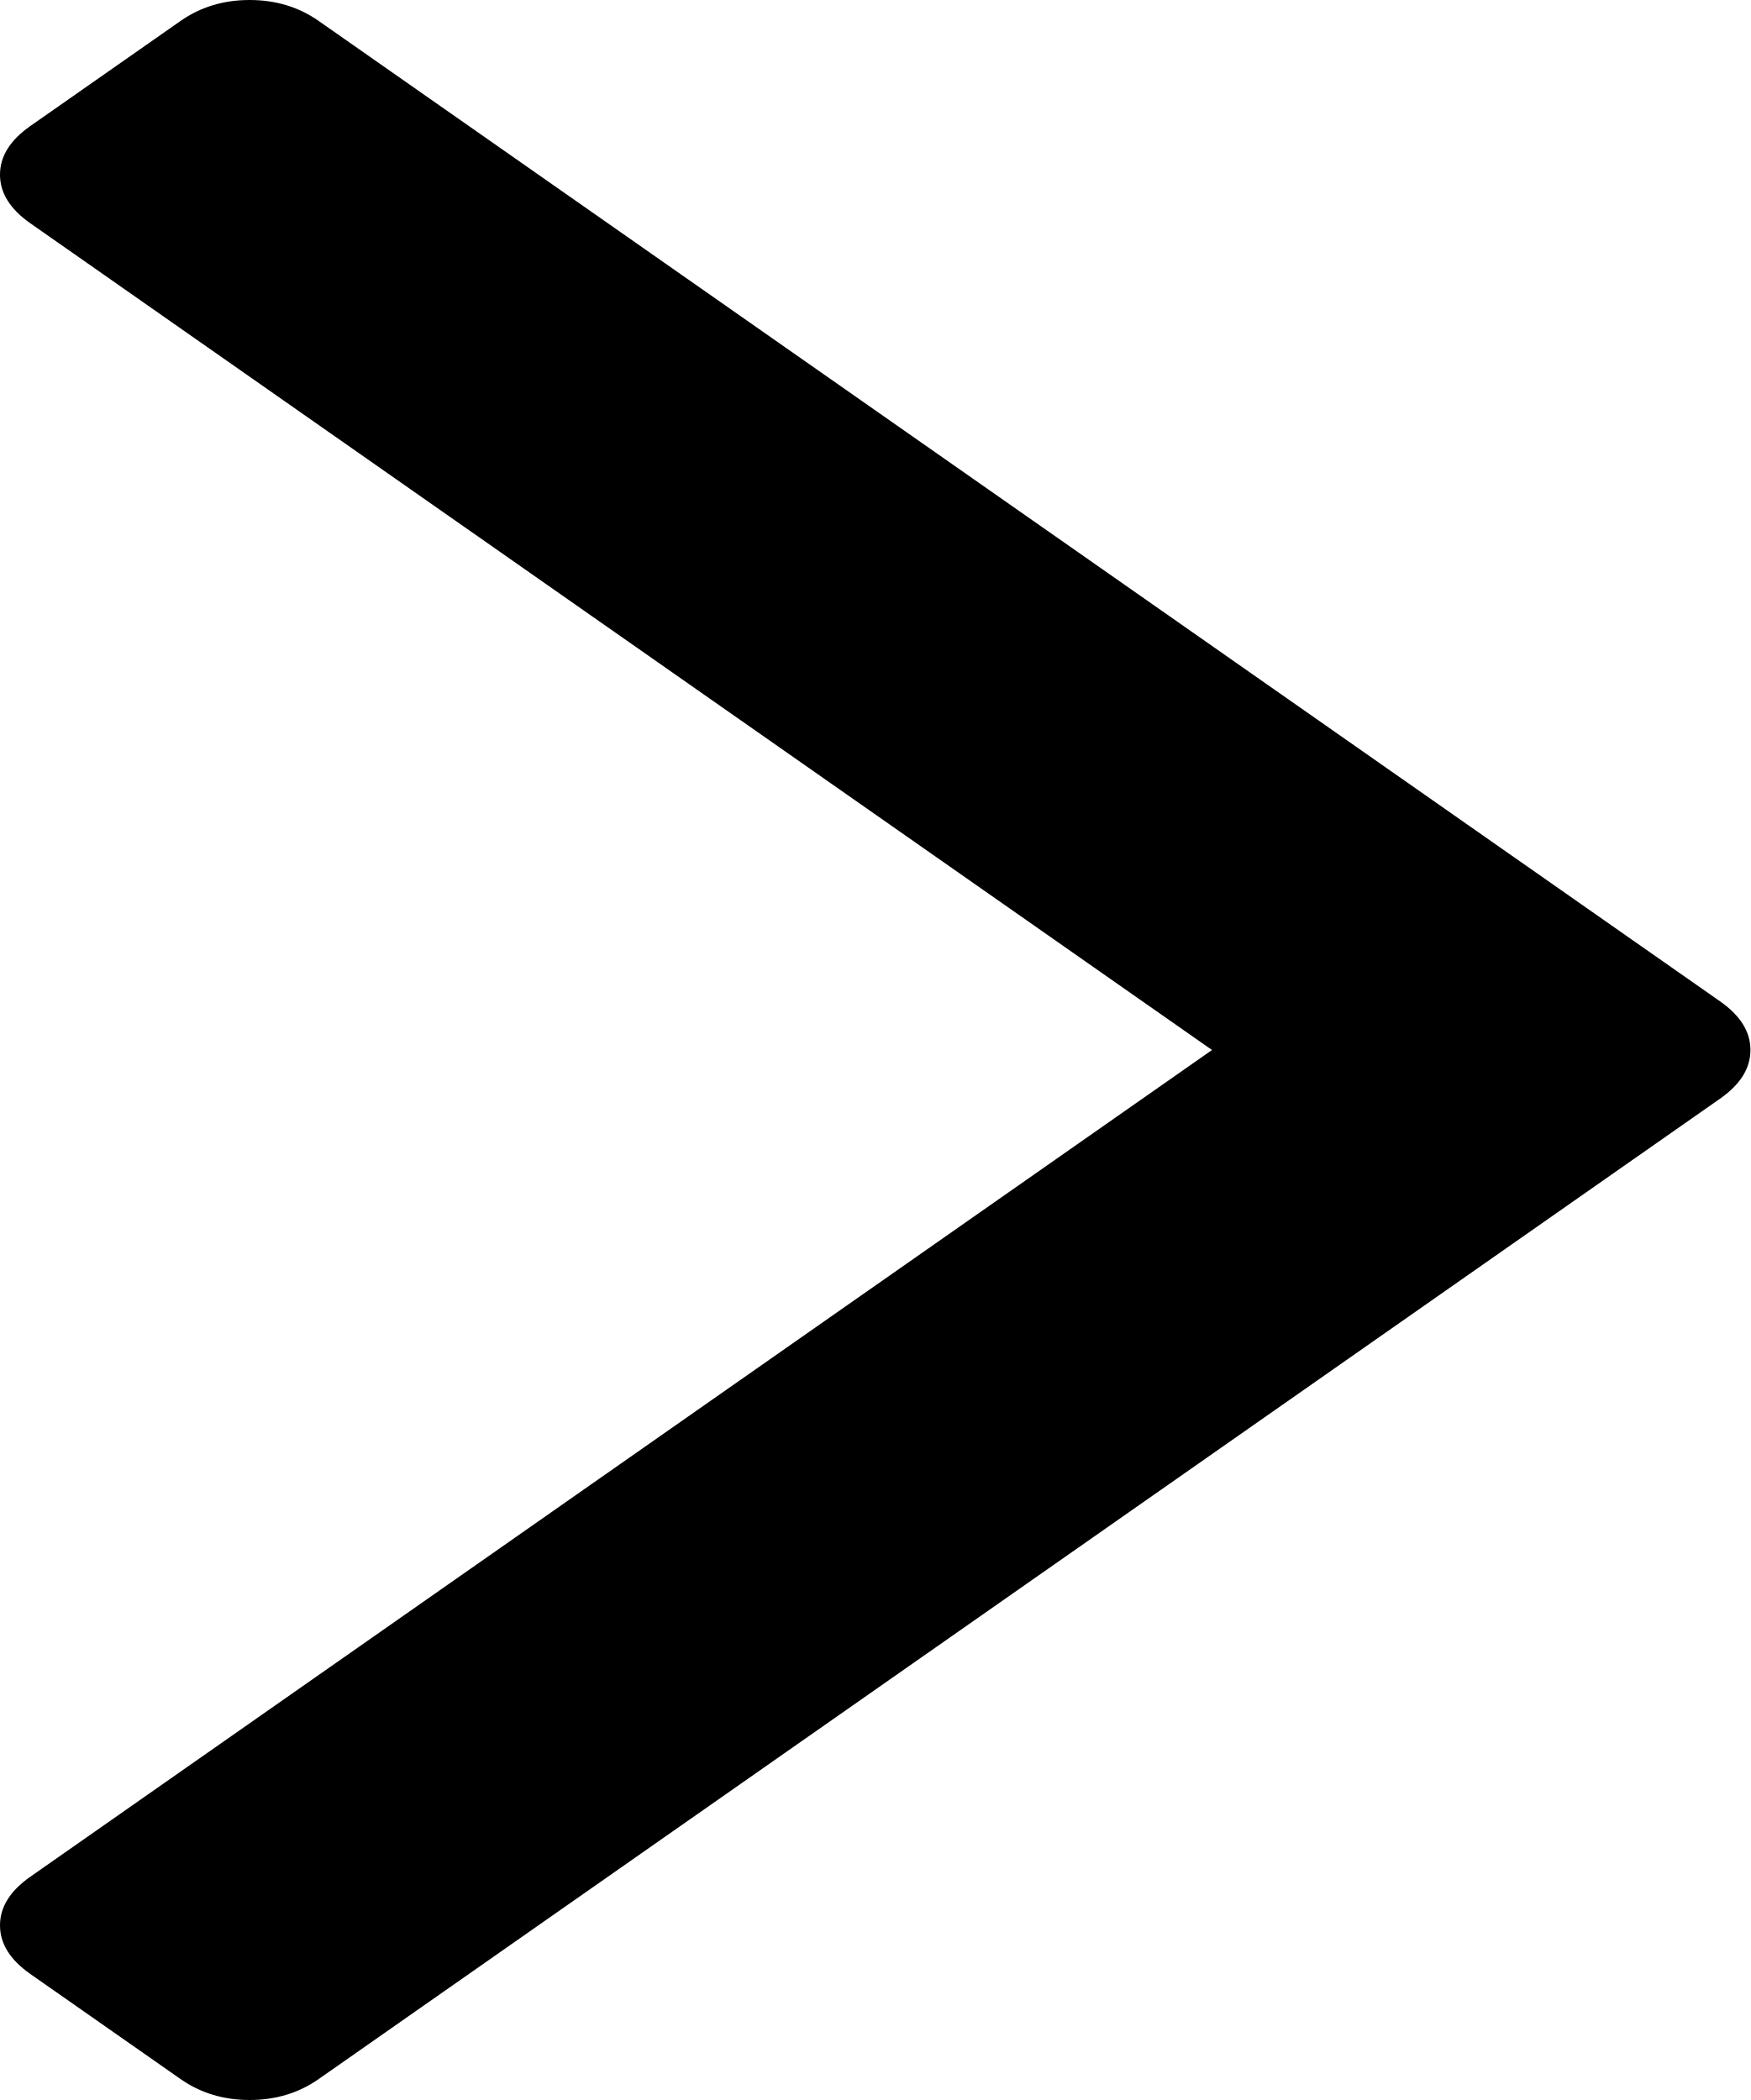
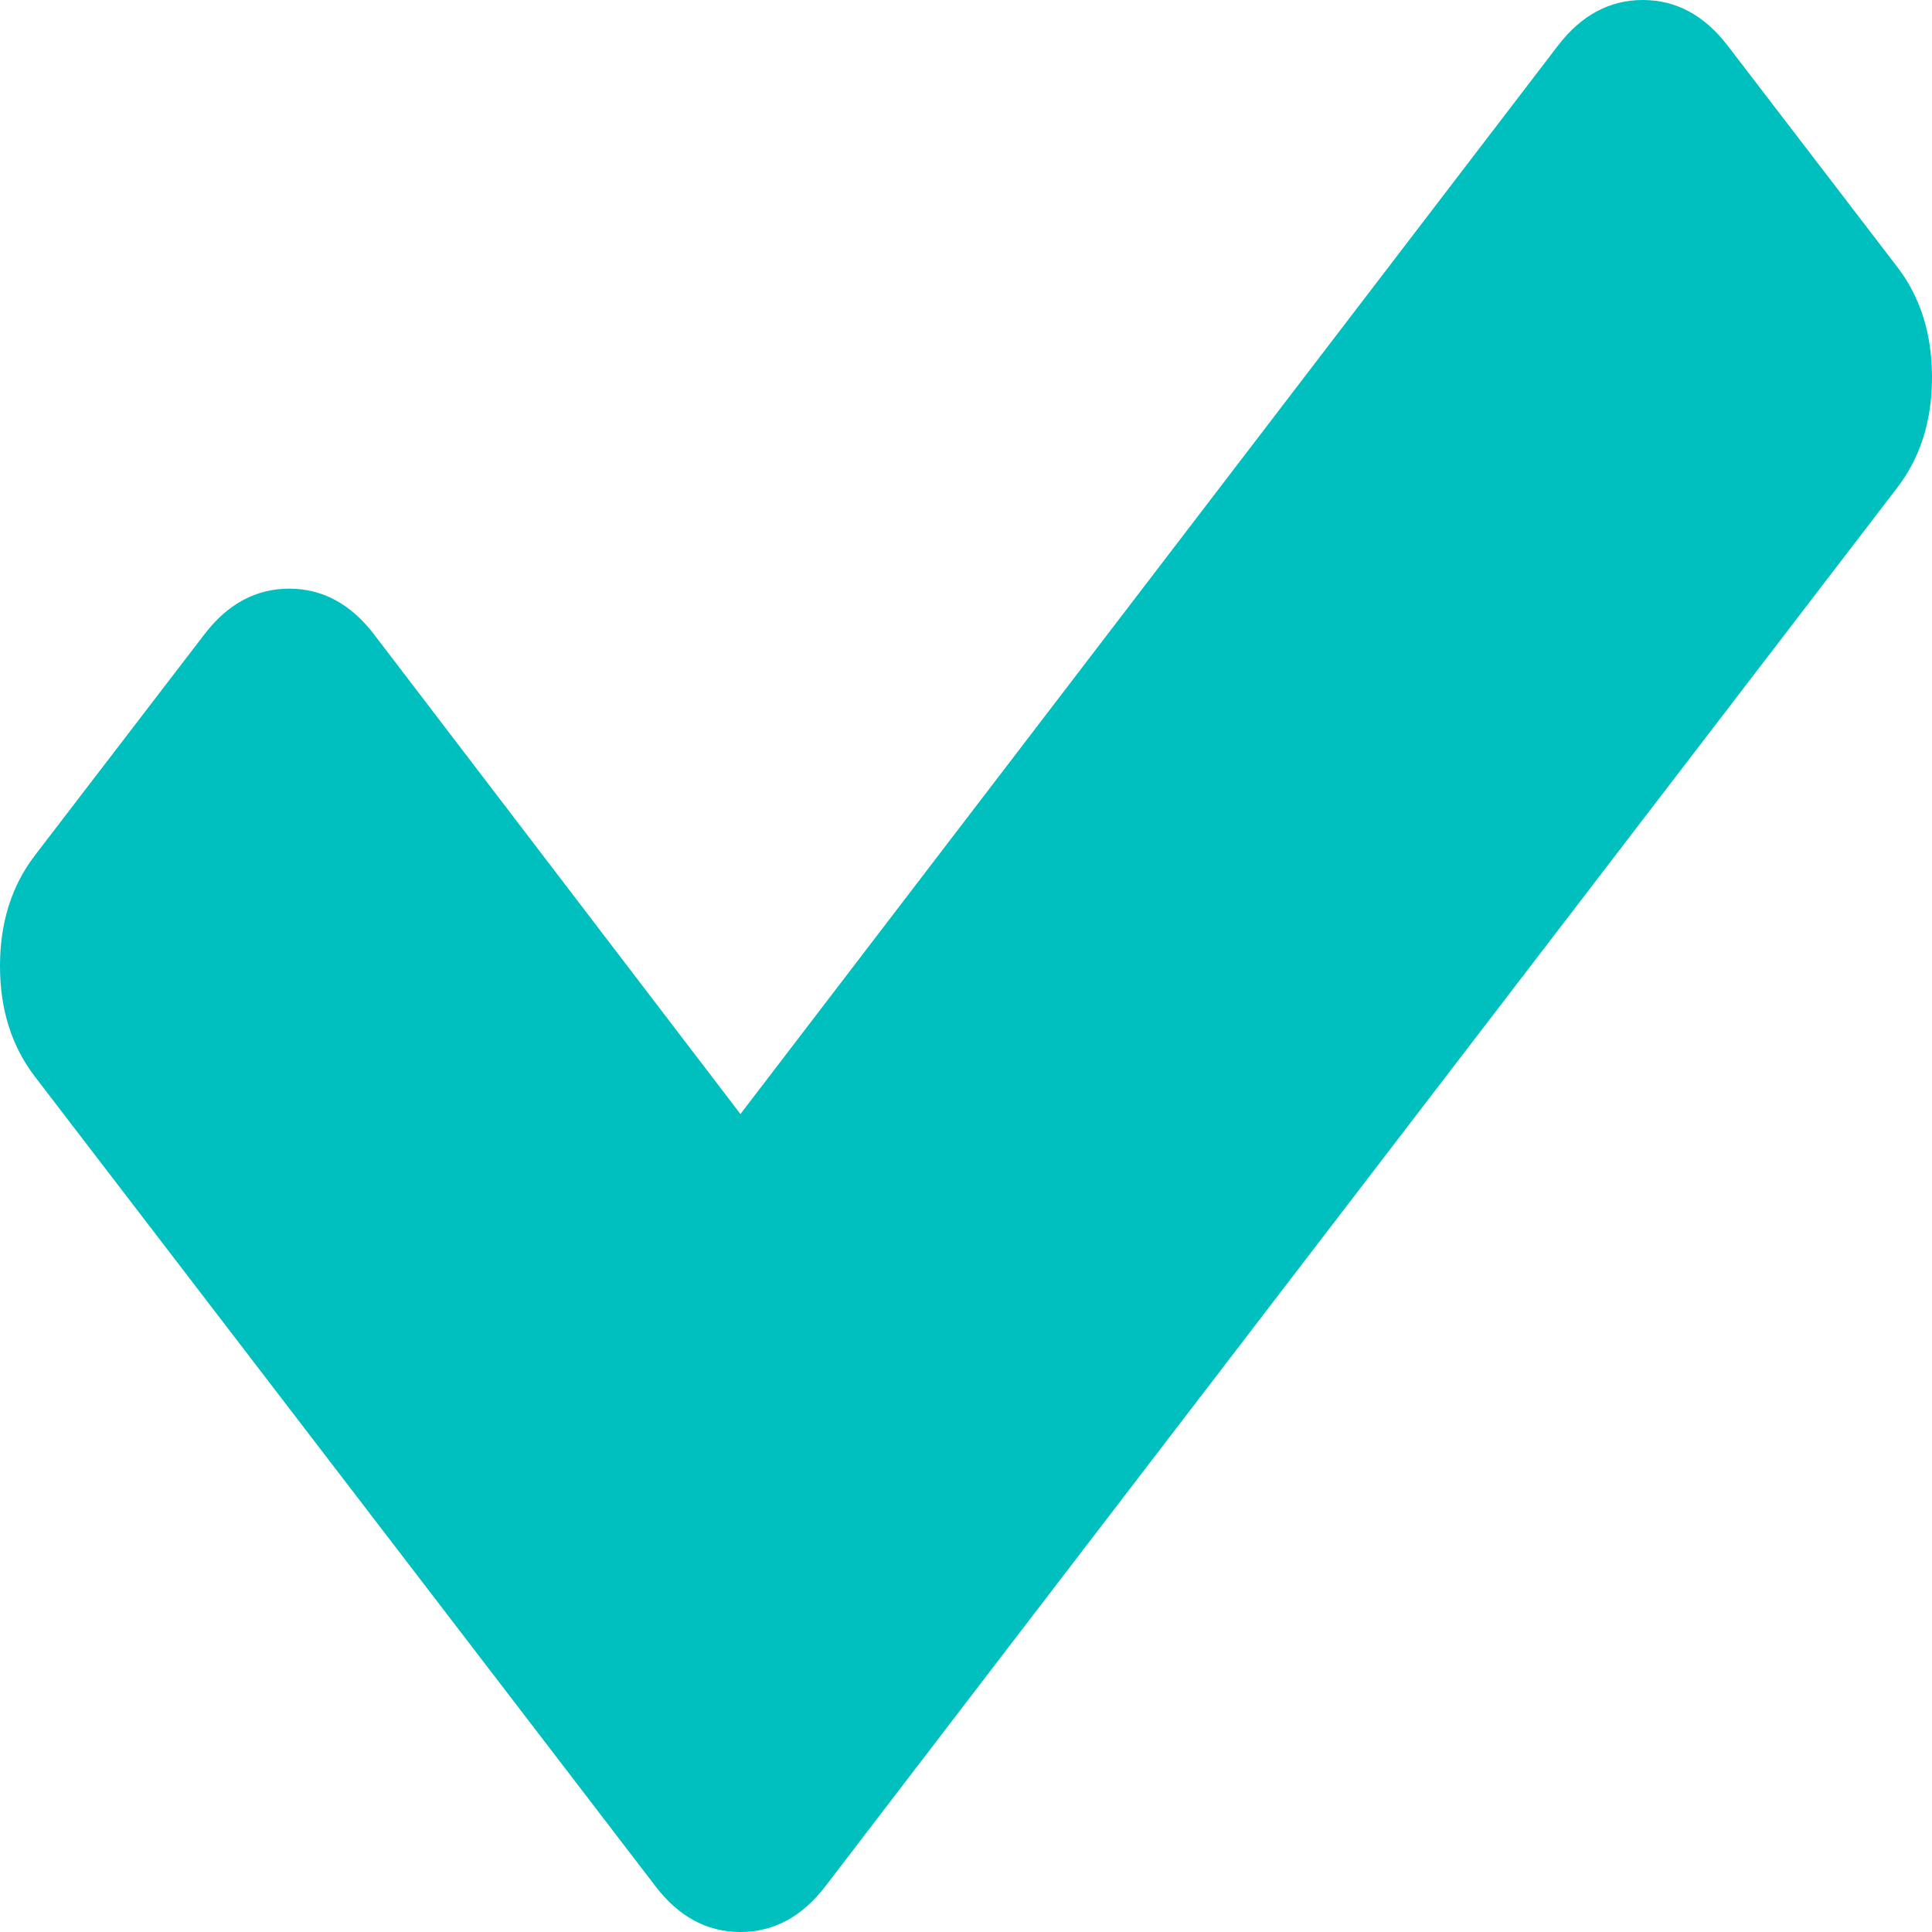
- <svg xmlns="http://www.w3.org/2000/svg" version="1.1" width="10px" height="12px">
-   <g transform="matrix(1 0 0 1 -369 -240 )">
-     <path d="M 9.828 5.723  C 9.943 5.804  10 5.896  10 6  C 10 6.104  9.943 6.196  9.828 6.277  L 1.821 11.88  C 1.707 11.96  1.575 12  1.426 12  C 1.277 12  1.145 11.96  1.031 11.88  L 0.172 11.279  C 0.057 11.198  0 11.106  0 11.002  C 0 10.898  0.057 10.806  0.172 10.725  L 6.924 6  L 0.172 1.275  C 0.057 1.194  0 1.102  0 0.998  C 0 0.894  0.057 0.802  0.172 0.721  L 1.031 0.12  C 1.145 0.04  1.277 0  1.426 0  C 1.575 0  1.707 0.04  1.821 0.12  L 9.828 5.723  Z " fill-rule="nonzero" fill="#000000" stroke="none" transform="matrix(1 0 0 1 369 240 )" />
+ <svg xmlns="http://www.w3.org/2000/svg" version="1.1" width="16px" height="16px">
+   <g transform="matrix(1 0 0 1 -346 -423 )">
+     <path d="M 15.711 2.209  C 15.904 2.46  16 2.765  16 3.125  C 16 3.484  15.904 3.789  15.711 4.04  L 8.237 13.791  L 6.834 15.623  C 6.641 15.874  6.407 16  6.132 16  C 5.856 16  5.622 15.874  5.43 15.623  L 4.026 13.791  L 0.289 8.916  C 0.096 8.664  0 8.359  0 8  C 0 7.641  0.096 7.336  0.289 7.084  L 1.693 5.253  C 1.886 5.001  2.12 4.875  2.395 4.875  C 2.67 4.875  2.904 5.001  3.097 5.253  L 6.132 9.226  L 12.903 0.377  C 13.096 0.126  13.33 0  13.605 0  C 13.88 0  14.114 0.126  14.307 0.377  L 15.711 2.209  Z " fill-rule="nonzero" fill="#00bfbf" stroke="none" transform="matrix(1 0 0 1 346 423 )" />
  </g>
</svg>
